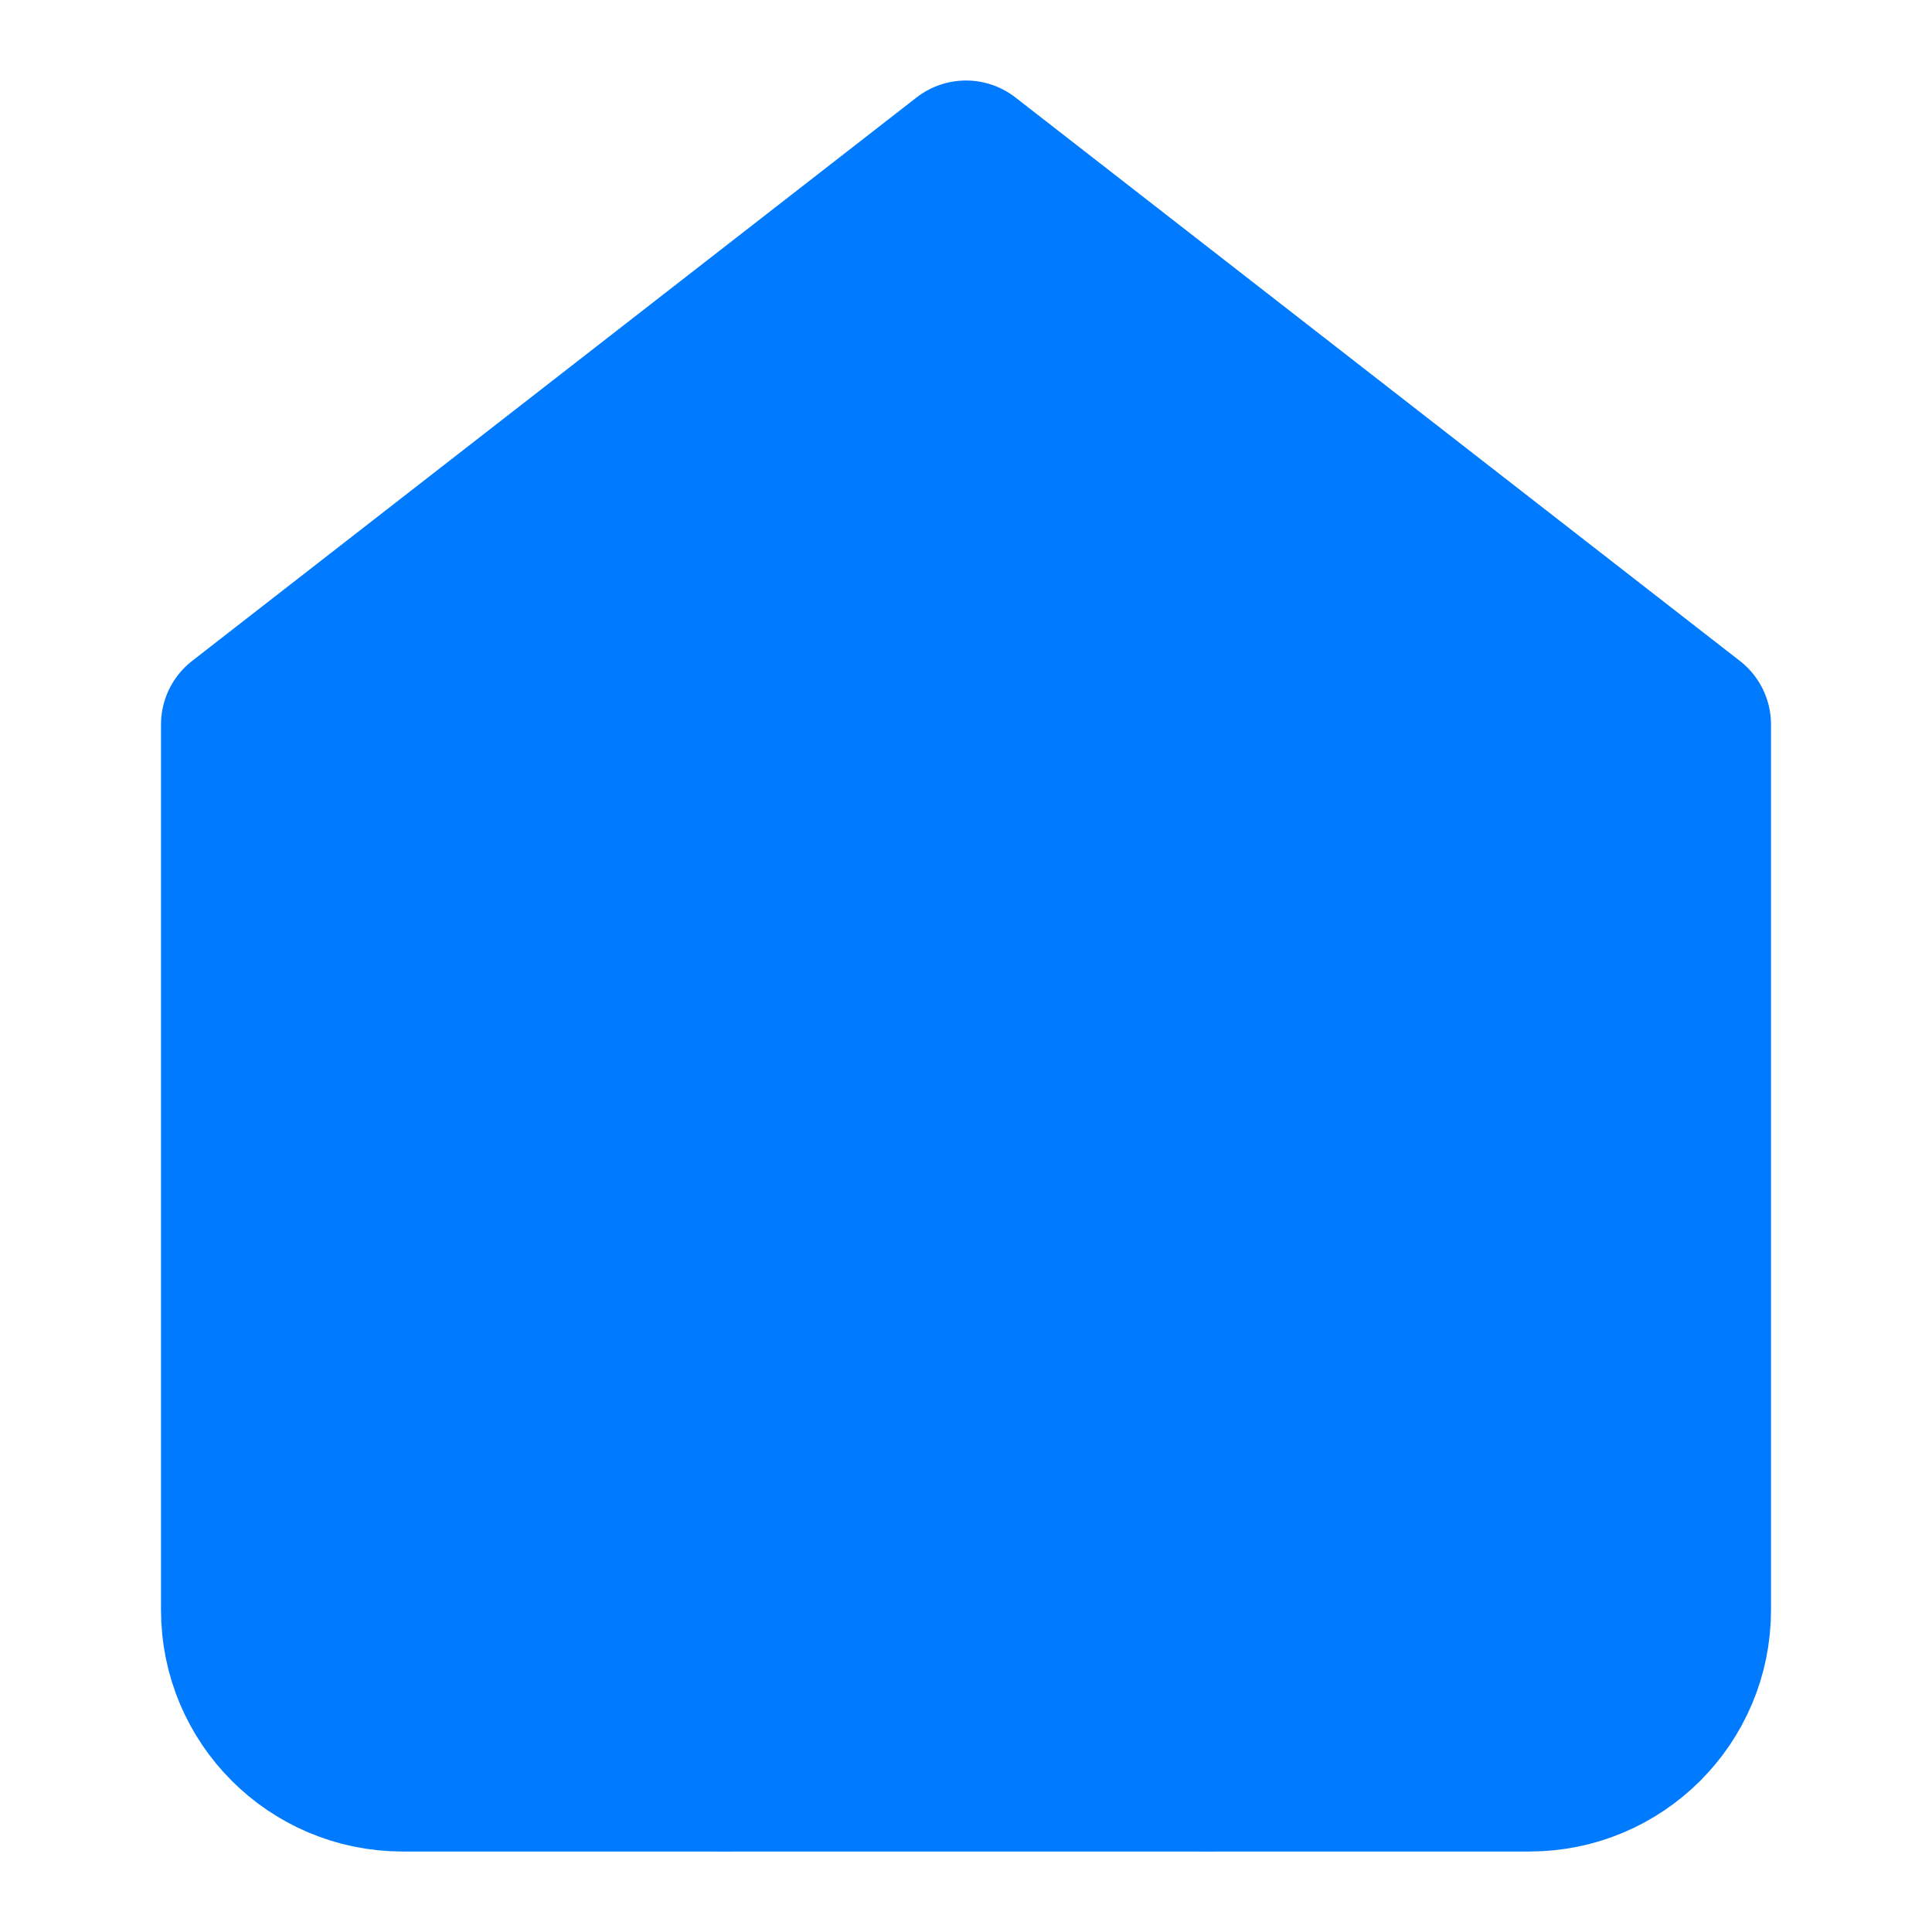
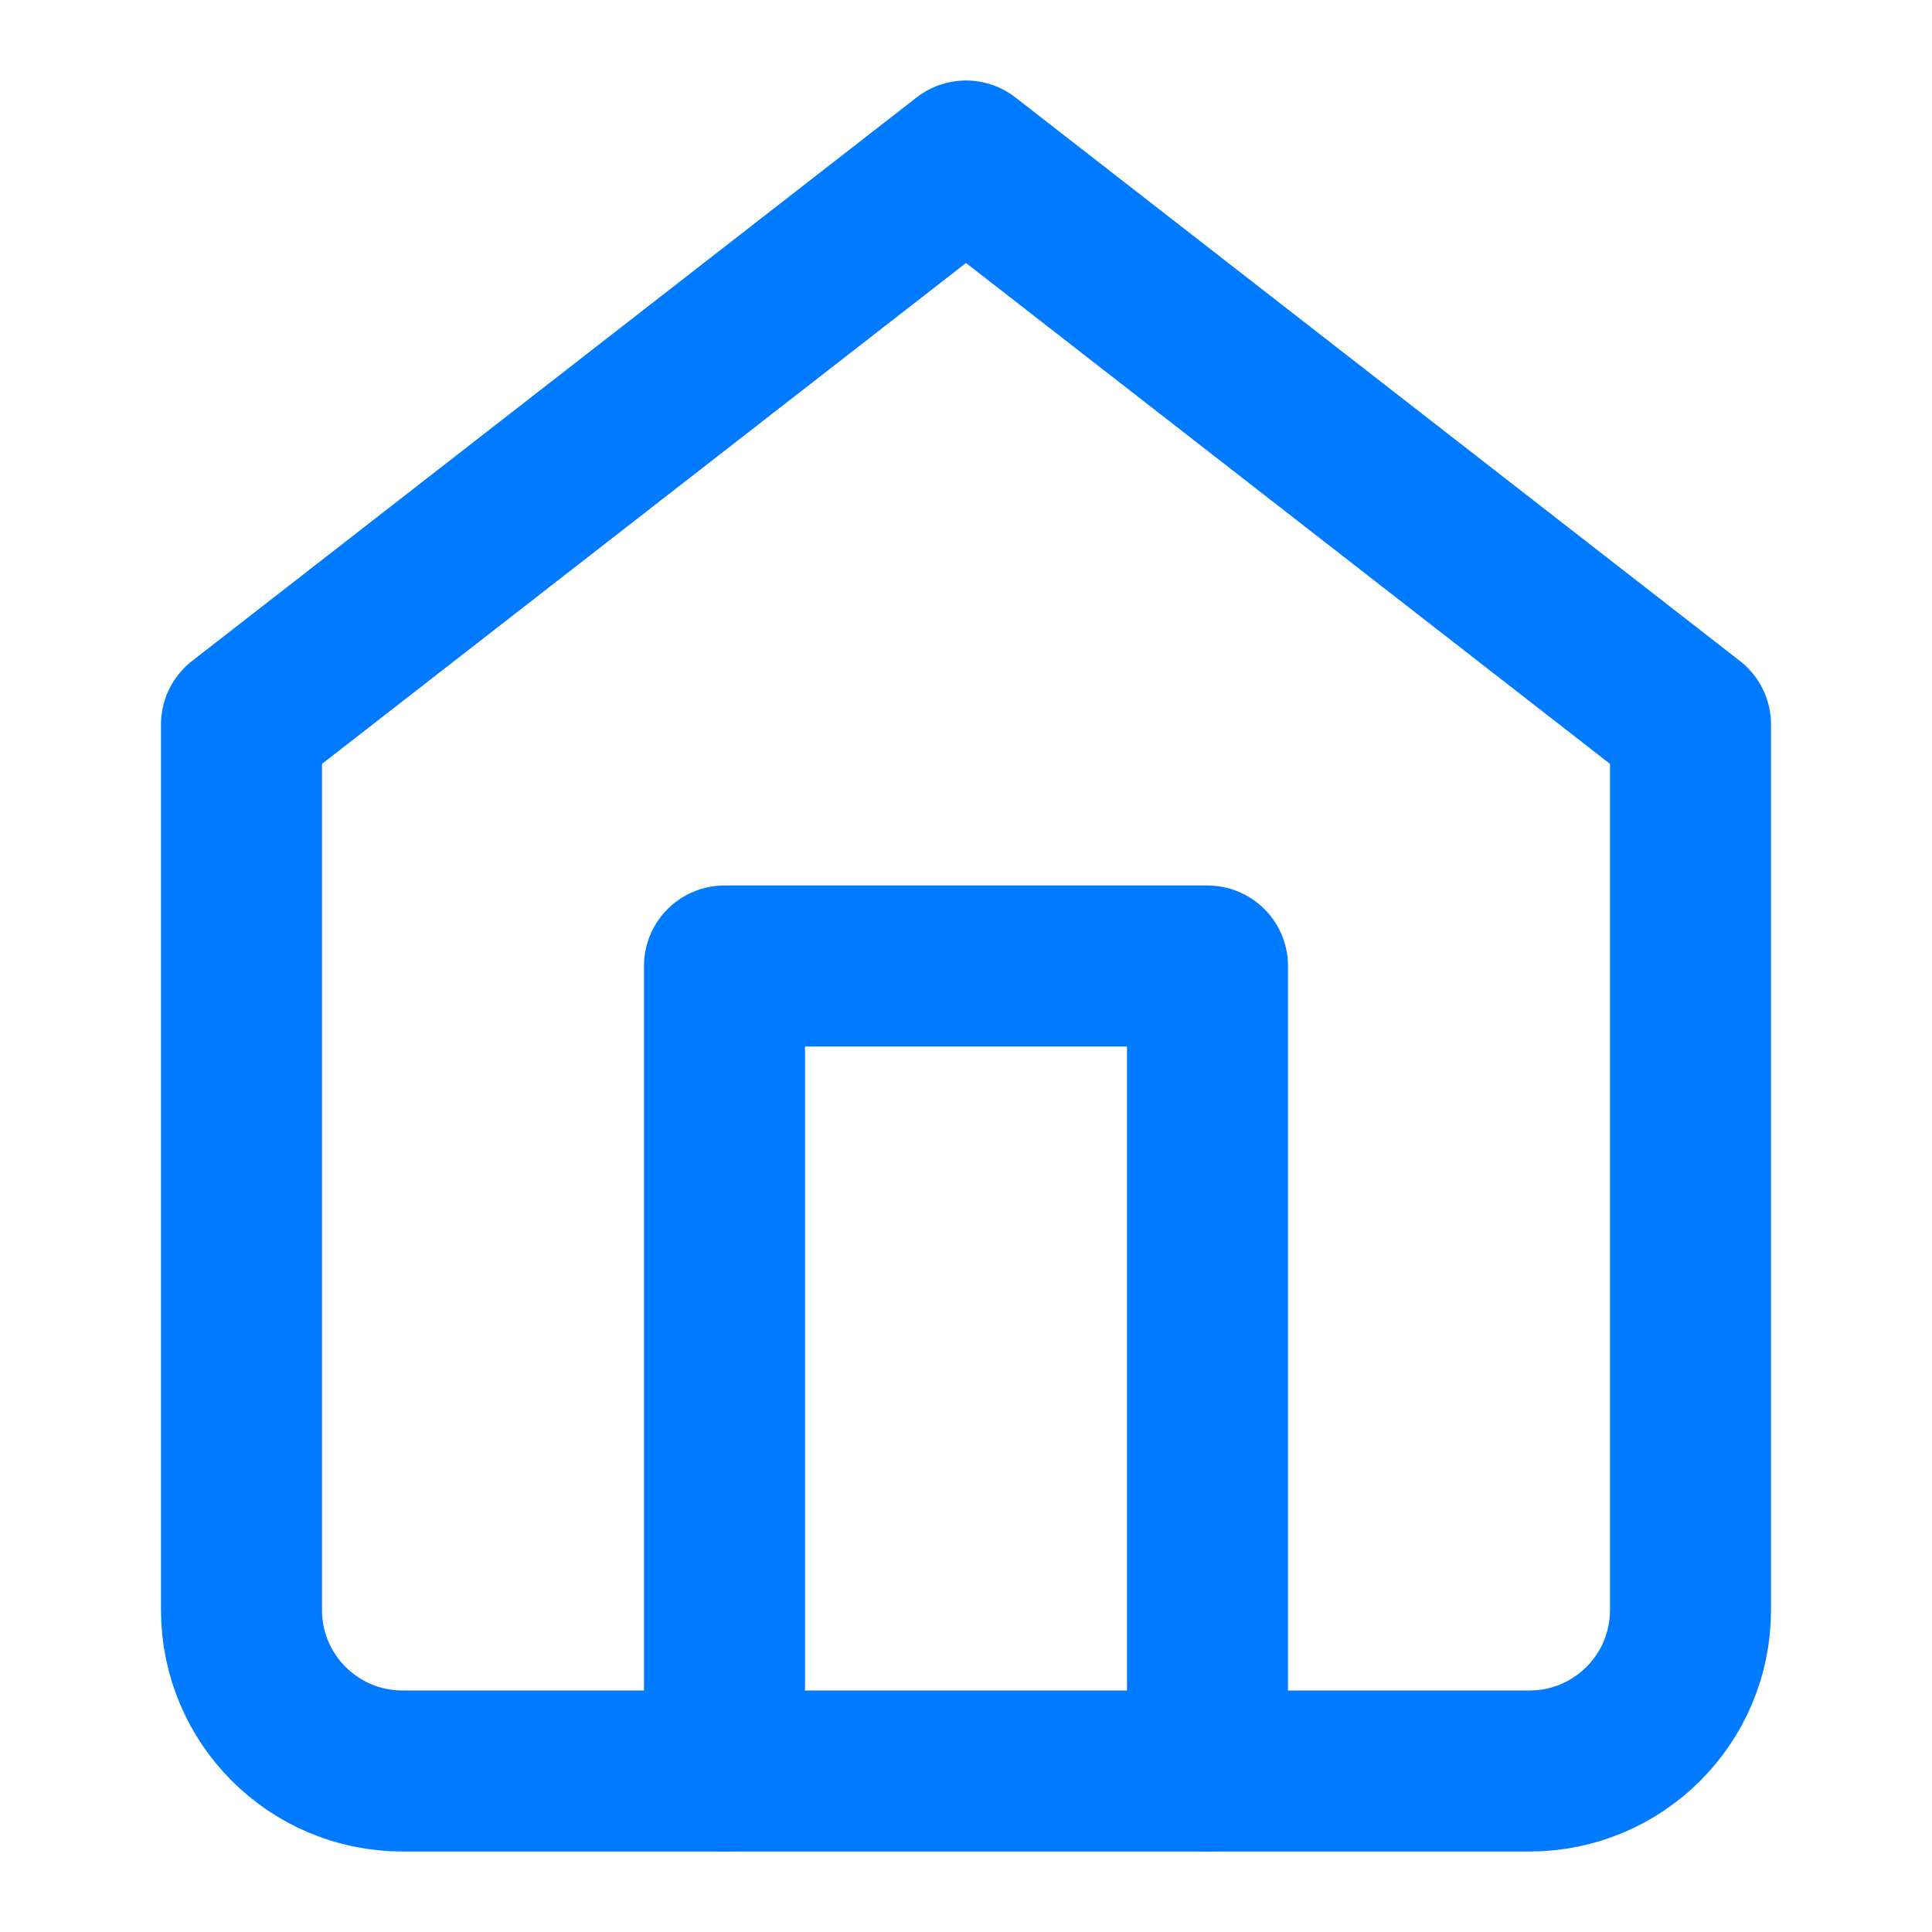
- <svg xmlns="http://www.w3.org/2000/svg" width="24" height="24" viewBox="0 0 24 24" fill="#007AFF" stroke="#007AFF" stroke-width="2" stroke-linecap="round" stroke-linejoin="round">
+ <svg xmlns="http://www.w3.org/2000/svg" width="24" height="24" viewBox="0 0 24 24" fill="none" stroke="#007AFF" stroke-width="2" stroke-linecap="round" stroke-linejoin="round">
  <path d="M3 9l9-7 9 7v11a2 2 0 0 1-2 2H5a2 2 0 0 1-2-2z" />
  <polyline points="9 22 9 12 15 12 15 22" />
</svg>
